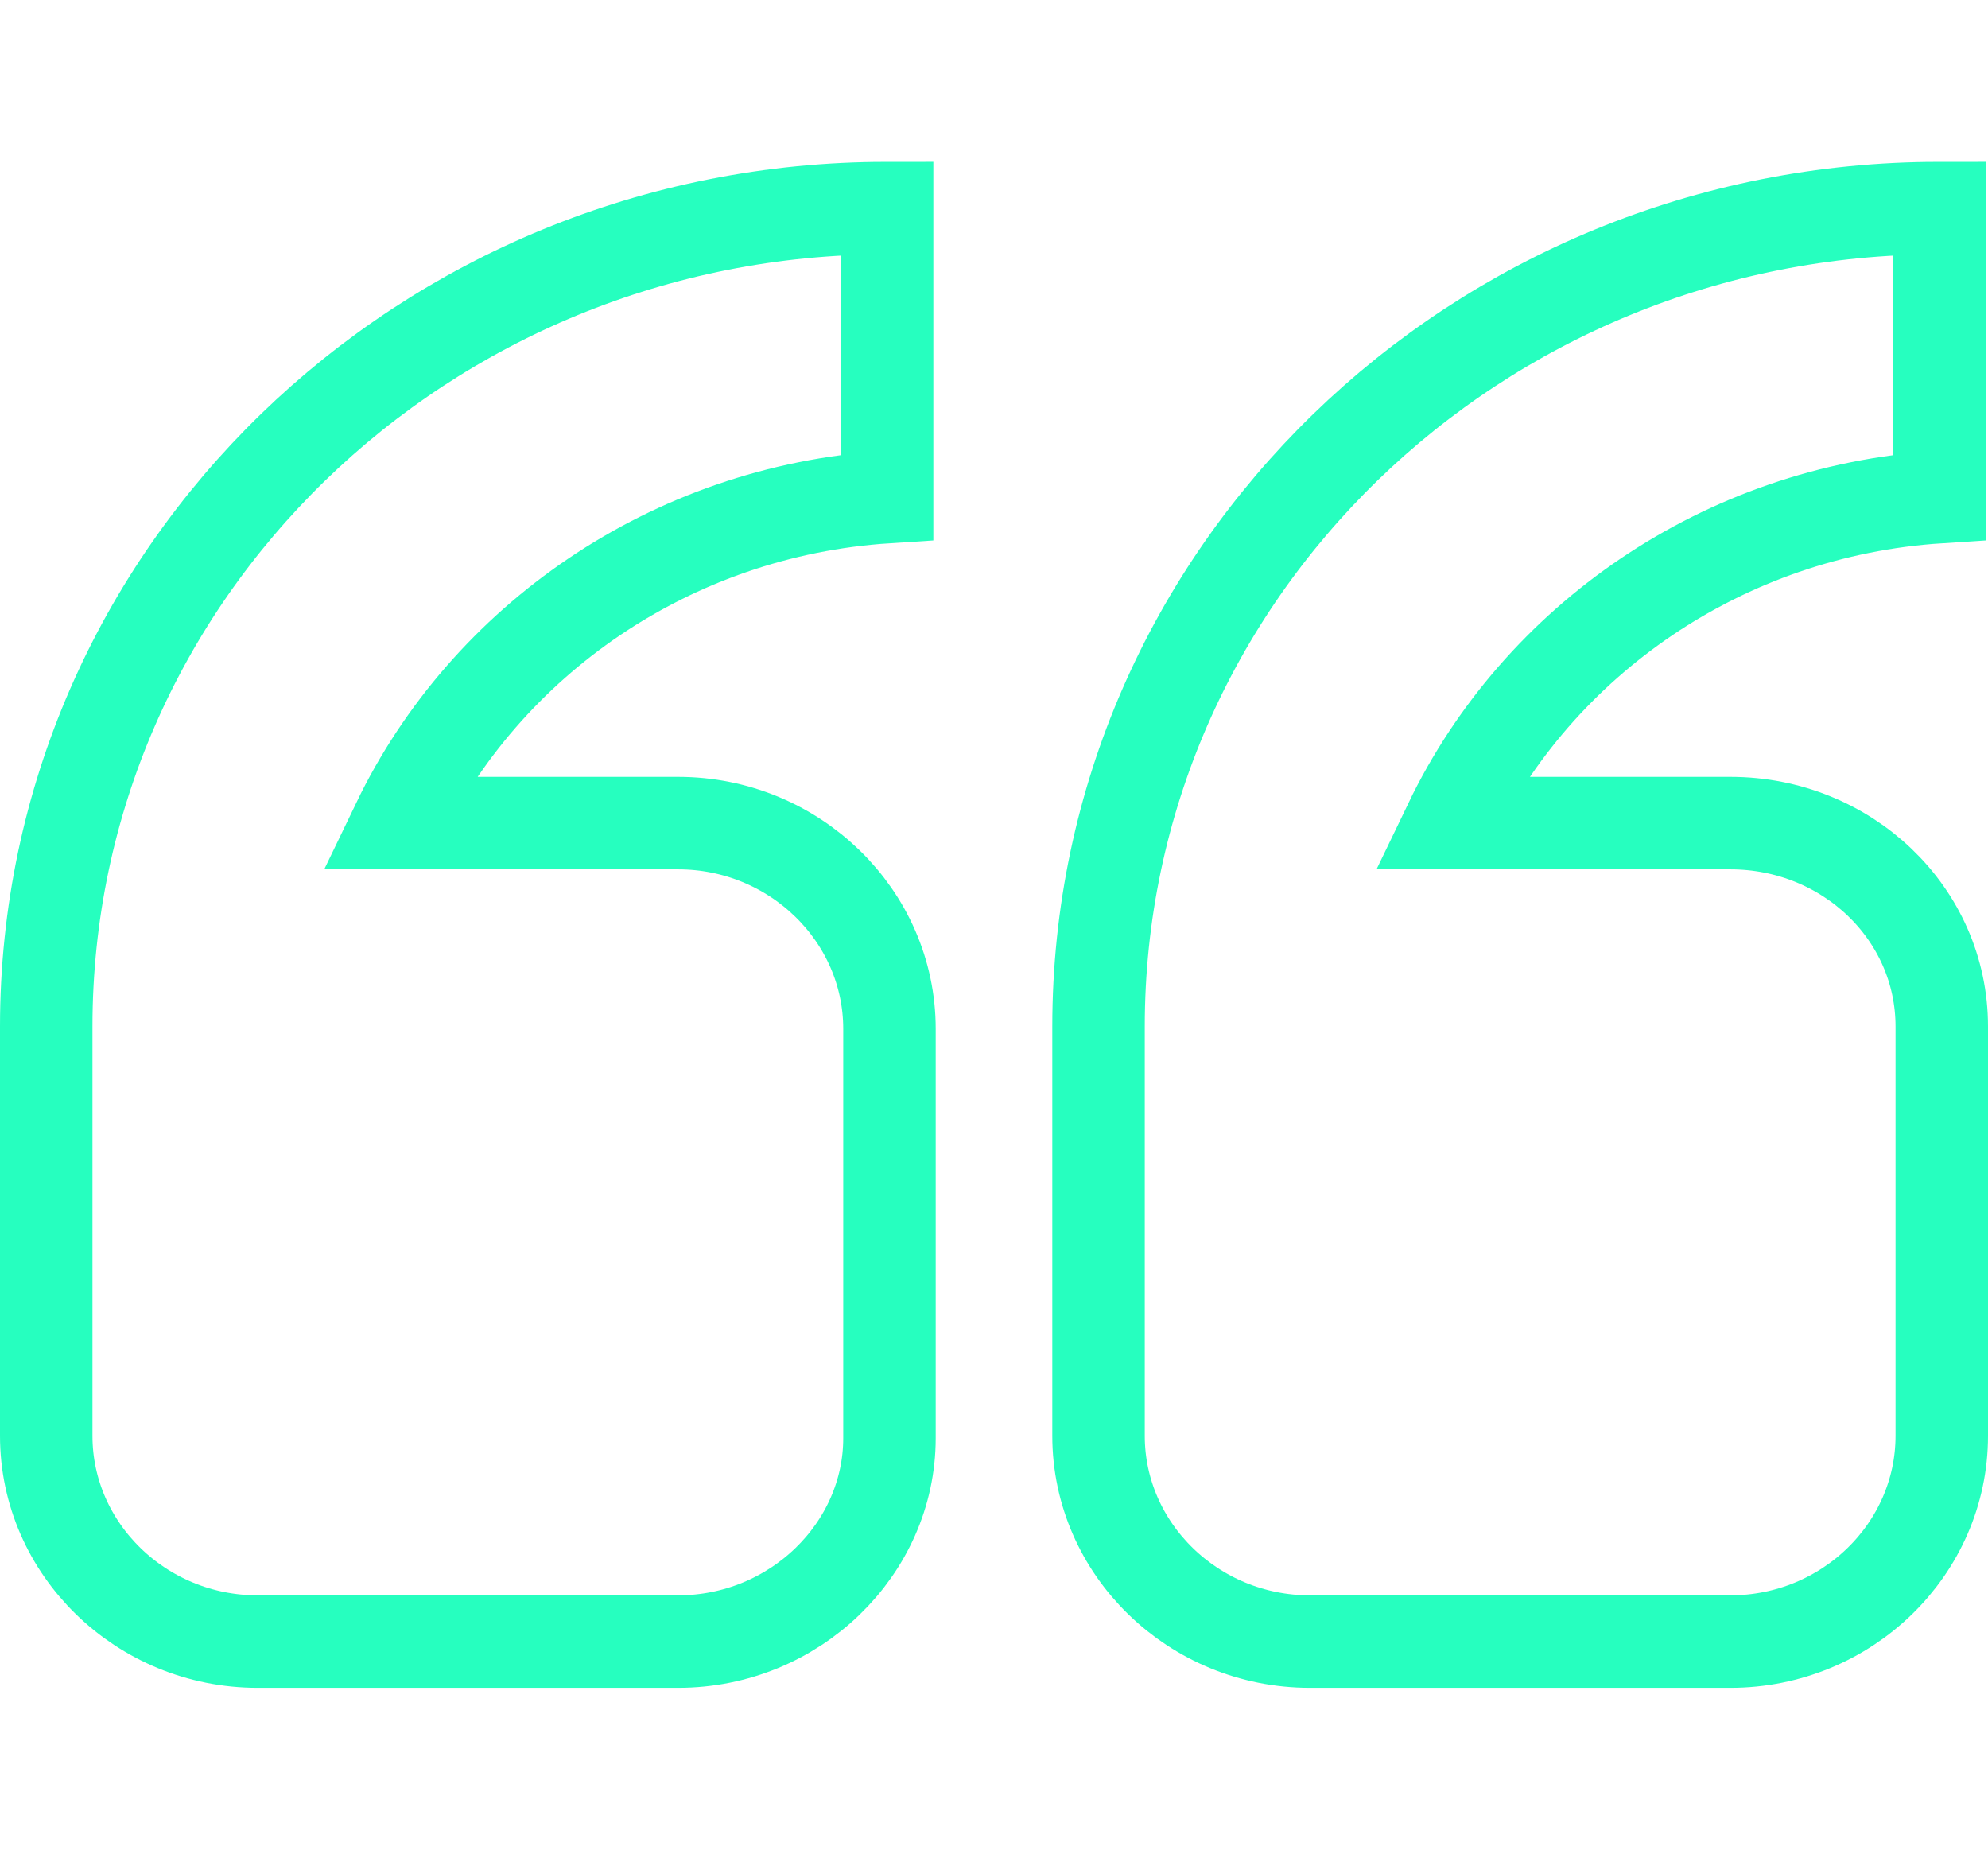
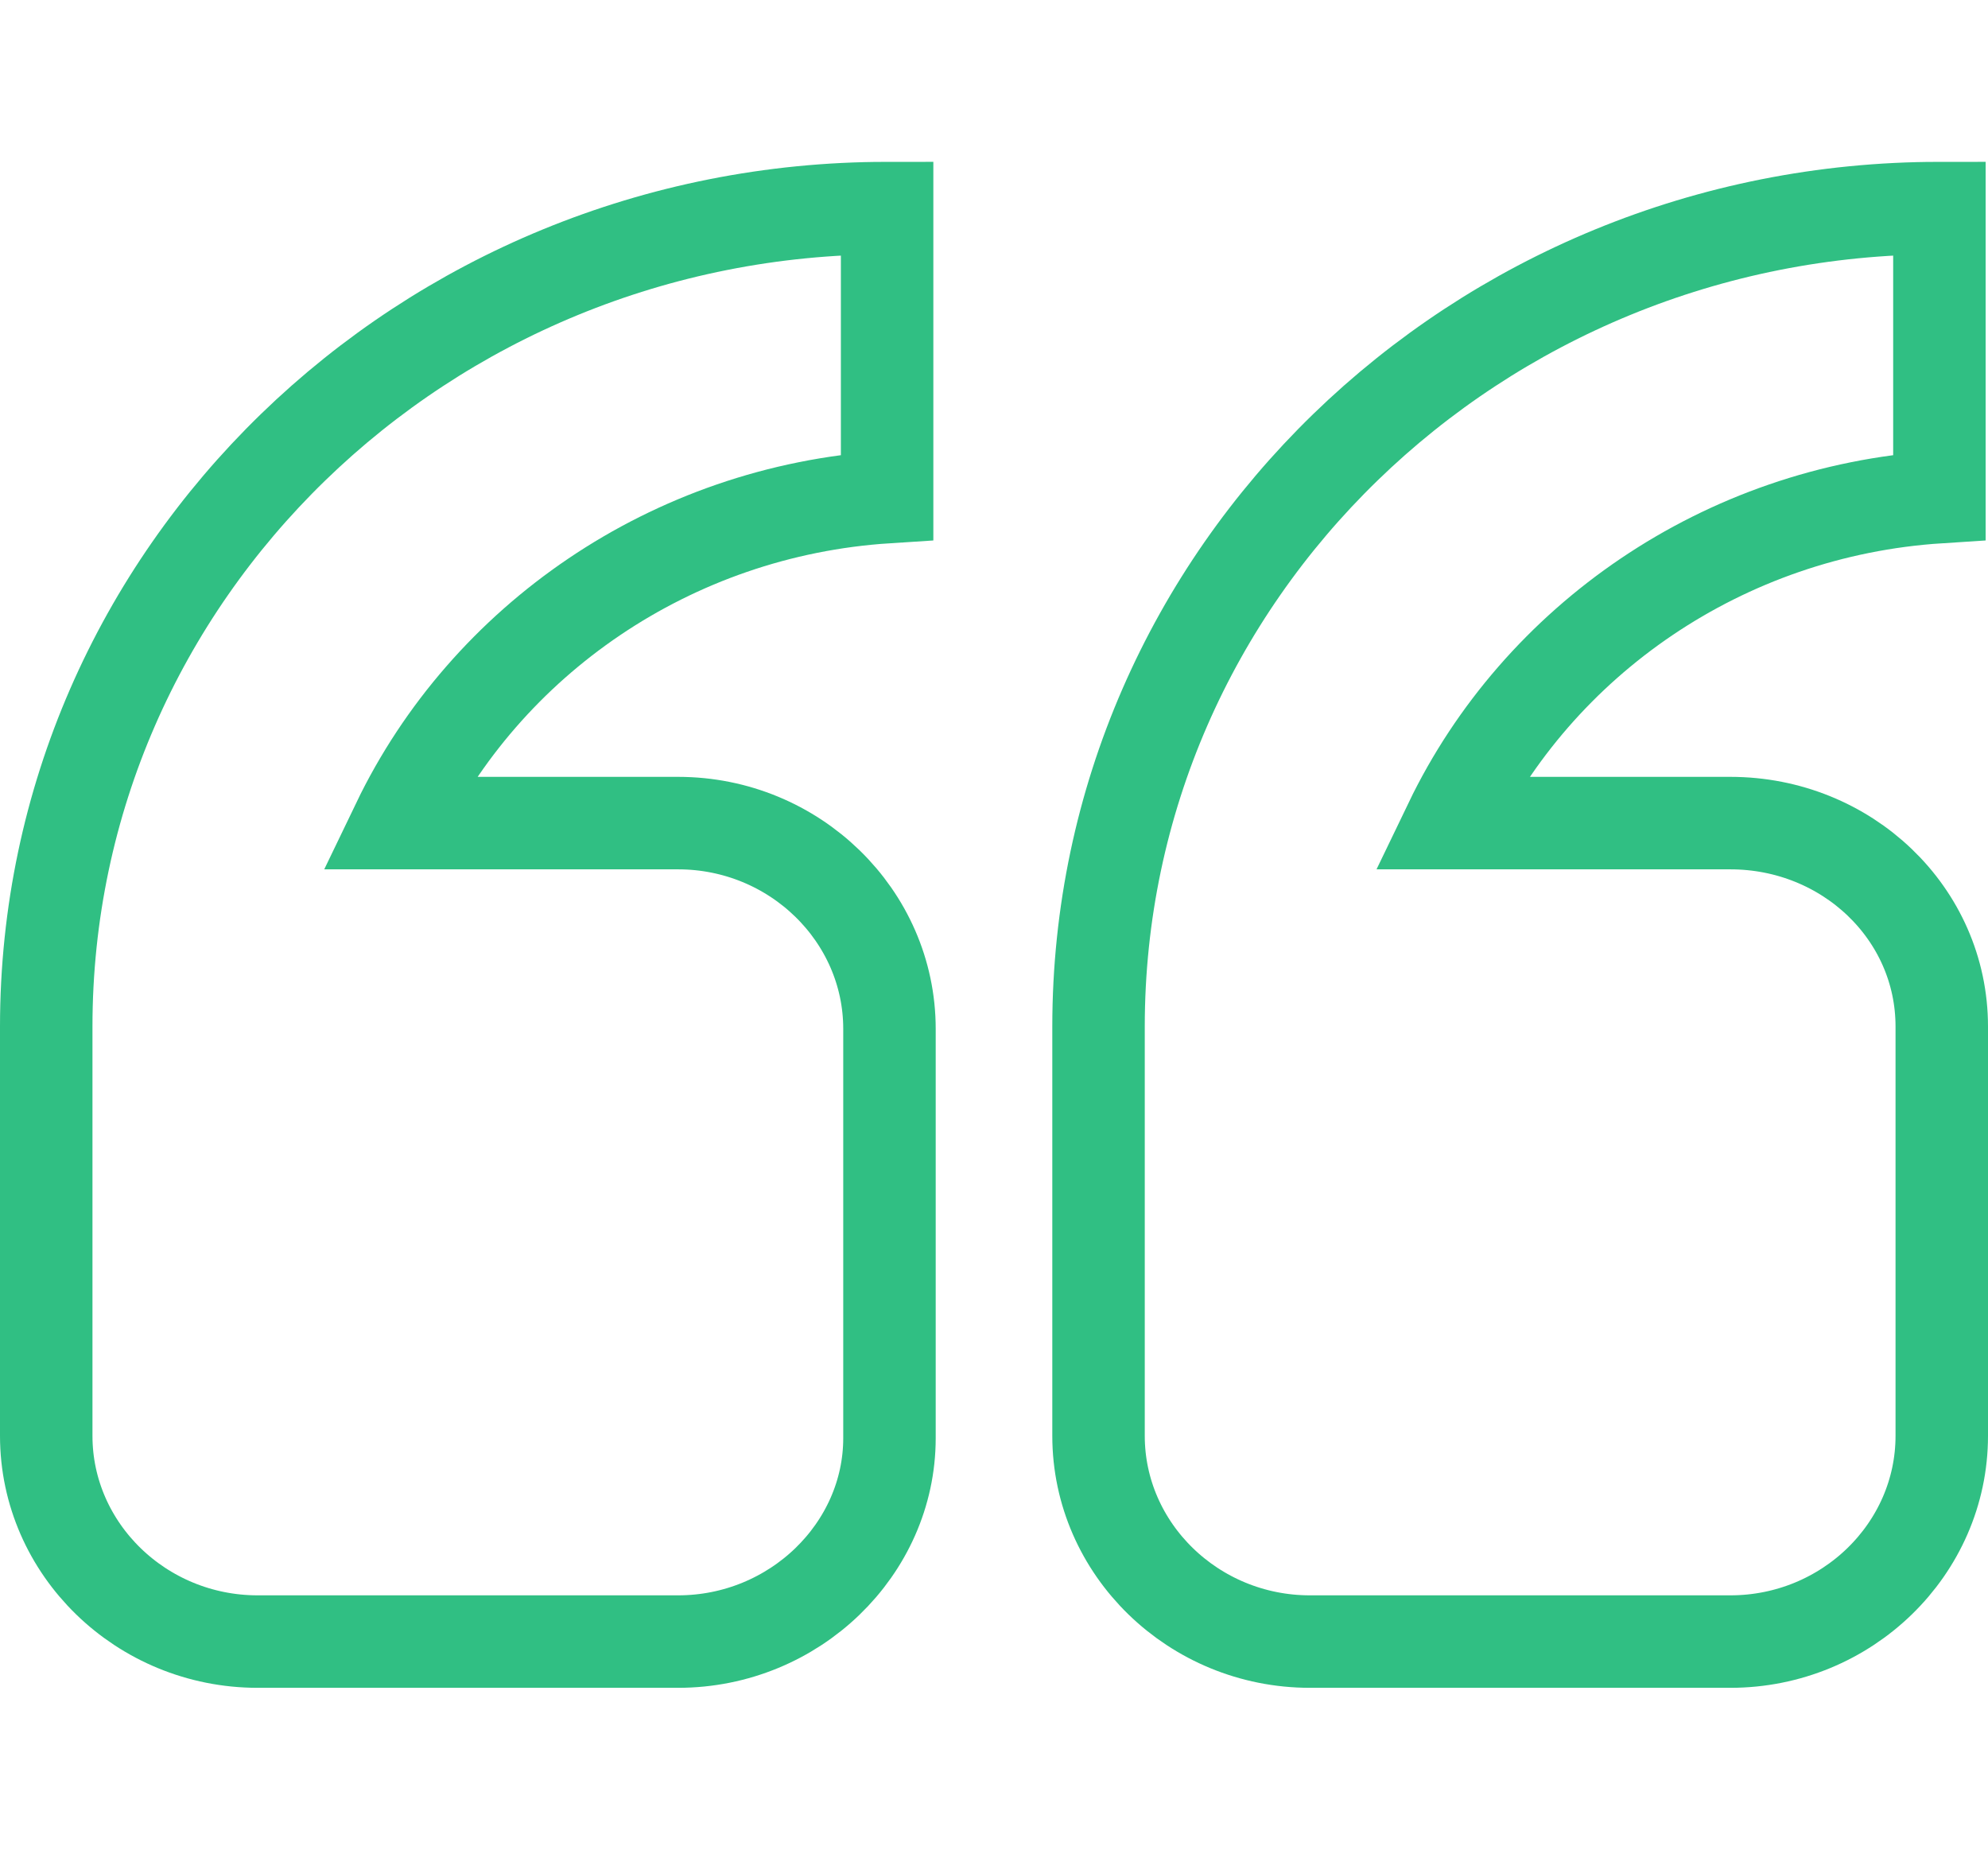
- <svg xmlns="http://www.w3.org/2000/svg" width="43" height="40" viewBox="0 0 43 40" fill="none">
-   <path fill-rule="evenodd" clip-rule="evenodd" d="M42 22.2V31.05C42 33.5 39.945 35.5 37.427 35.5H28.333C25.816 35.5 23.761 33.5 23.761 31.05V22.2C23.761 12.4 31.93 4.5 41.949 4.5V10.75C37.273 11.05 33.266 13.85 31.365 17.8H37.427C39.945 17.8 42 19.75 42 22.2ZM14.667 35.5H5.573C3.055 35.5 1 33.5 1 31.05V22.2C1 12.4 9.169 4.5 19.188 4.5V10.75C14.512 11.05 10.505 13.85 8.604 17.8H14.667C17.184 17.8 19.239 19.8 19.239 22.25V31.1C19.239 33.5 17.184 35.5 14.667 35.5Z" stroke="#26FFBF" stroke-width="2" />
+ <svg xmlns="http://www.w3.org/2000/svg" viewBox="0 0 43 40" fill="none">
+   <path fill-rule="evenodd" clip-rule="evenodd" d="M42 22.2V31.05C42 33.5 39.945 35.5 37.427 35.5H28.333C25.816 35.5 23.761 33.5 23.761 31.05V22.2C23.761 12.4 31.93 4.5 41.949 4.5V10.75C37.273 11.05 33.266 13.85 31.365 17.8H37.427C39.945 17.8 42 19.75 42 22.2ZM14.667 35.5H5.573C3.055 35.5 1 33.5 1 31.05V22.2C1 12.4 9.169 4.5 19.188 4.5V10.75C14.512 11.05 10.505 13.85 8.604 17.8H14.667C17.184 17.8 19.239 19.8 19.239 22.25V31.1C19.239 33.5 17.184 35.5 14.667 35.5Z" stroke="#30bf83" stroke-width="2" />
</svg>
